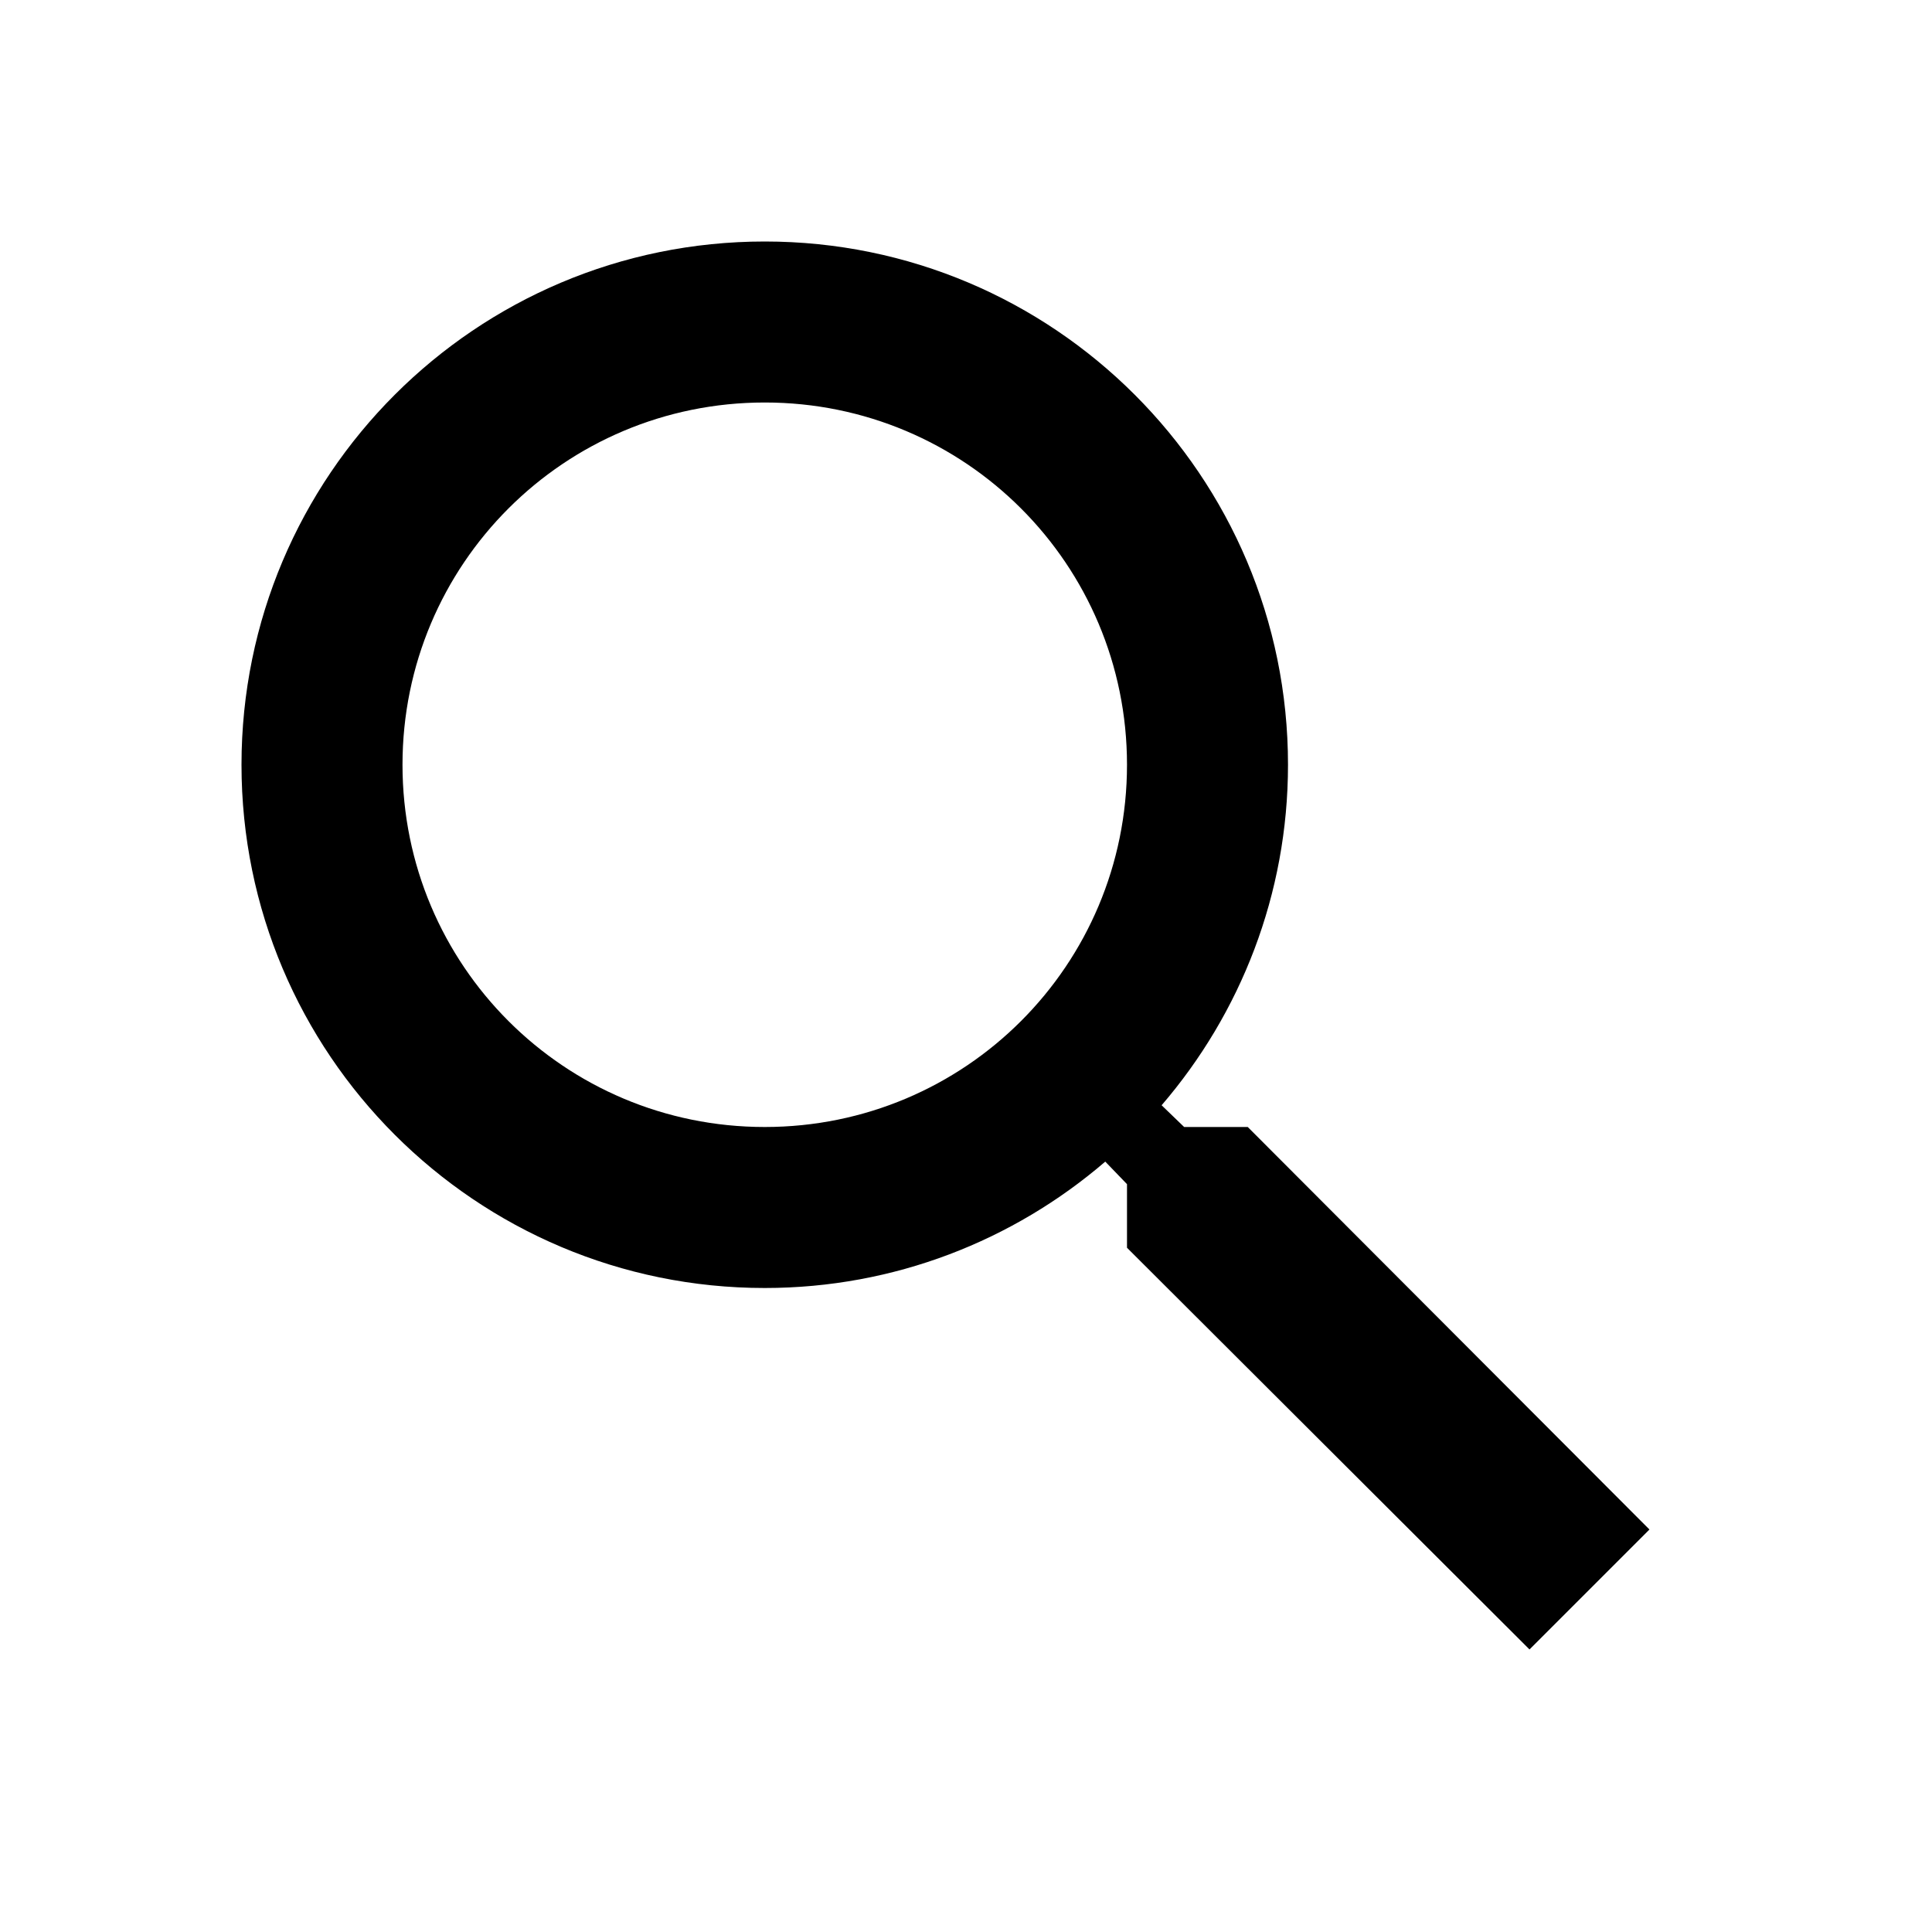
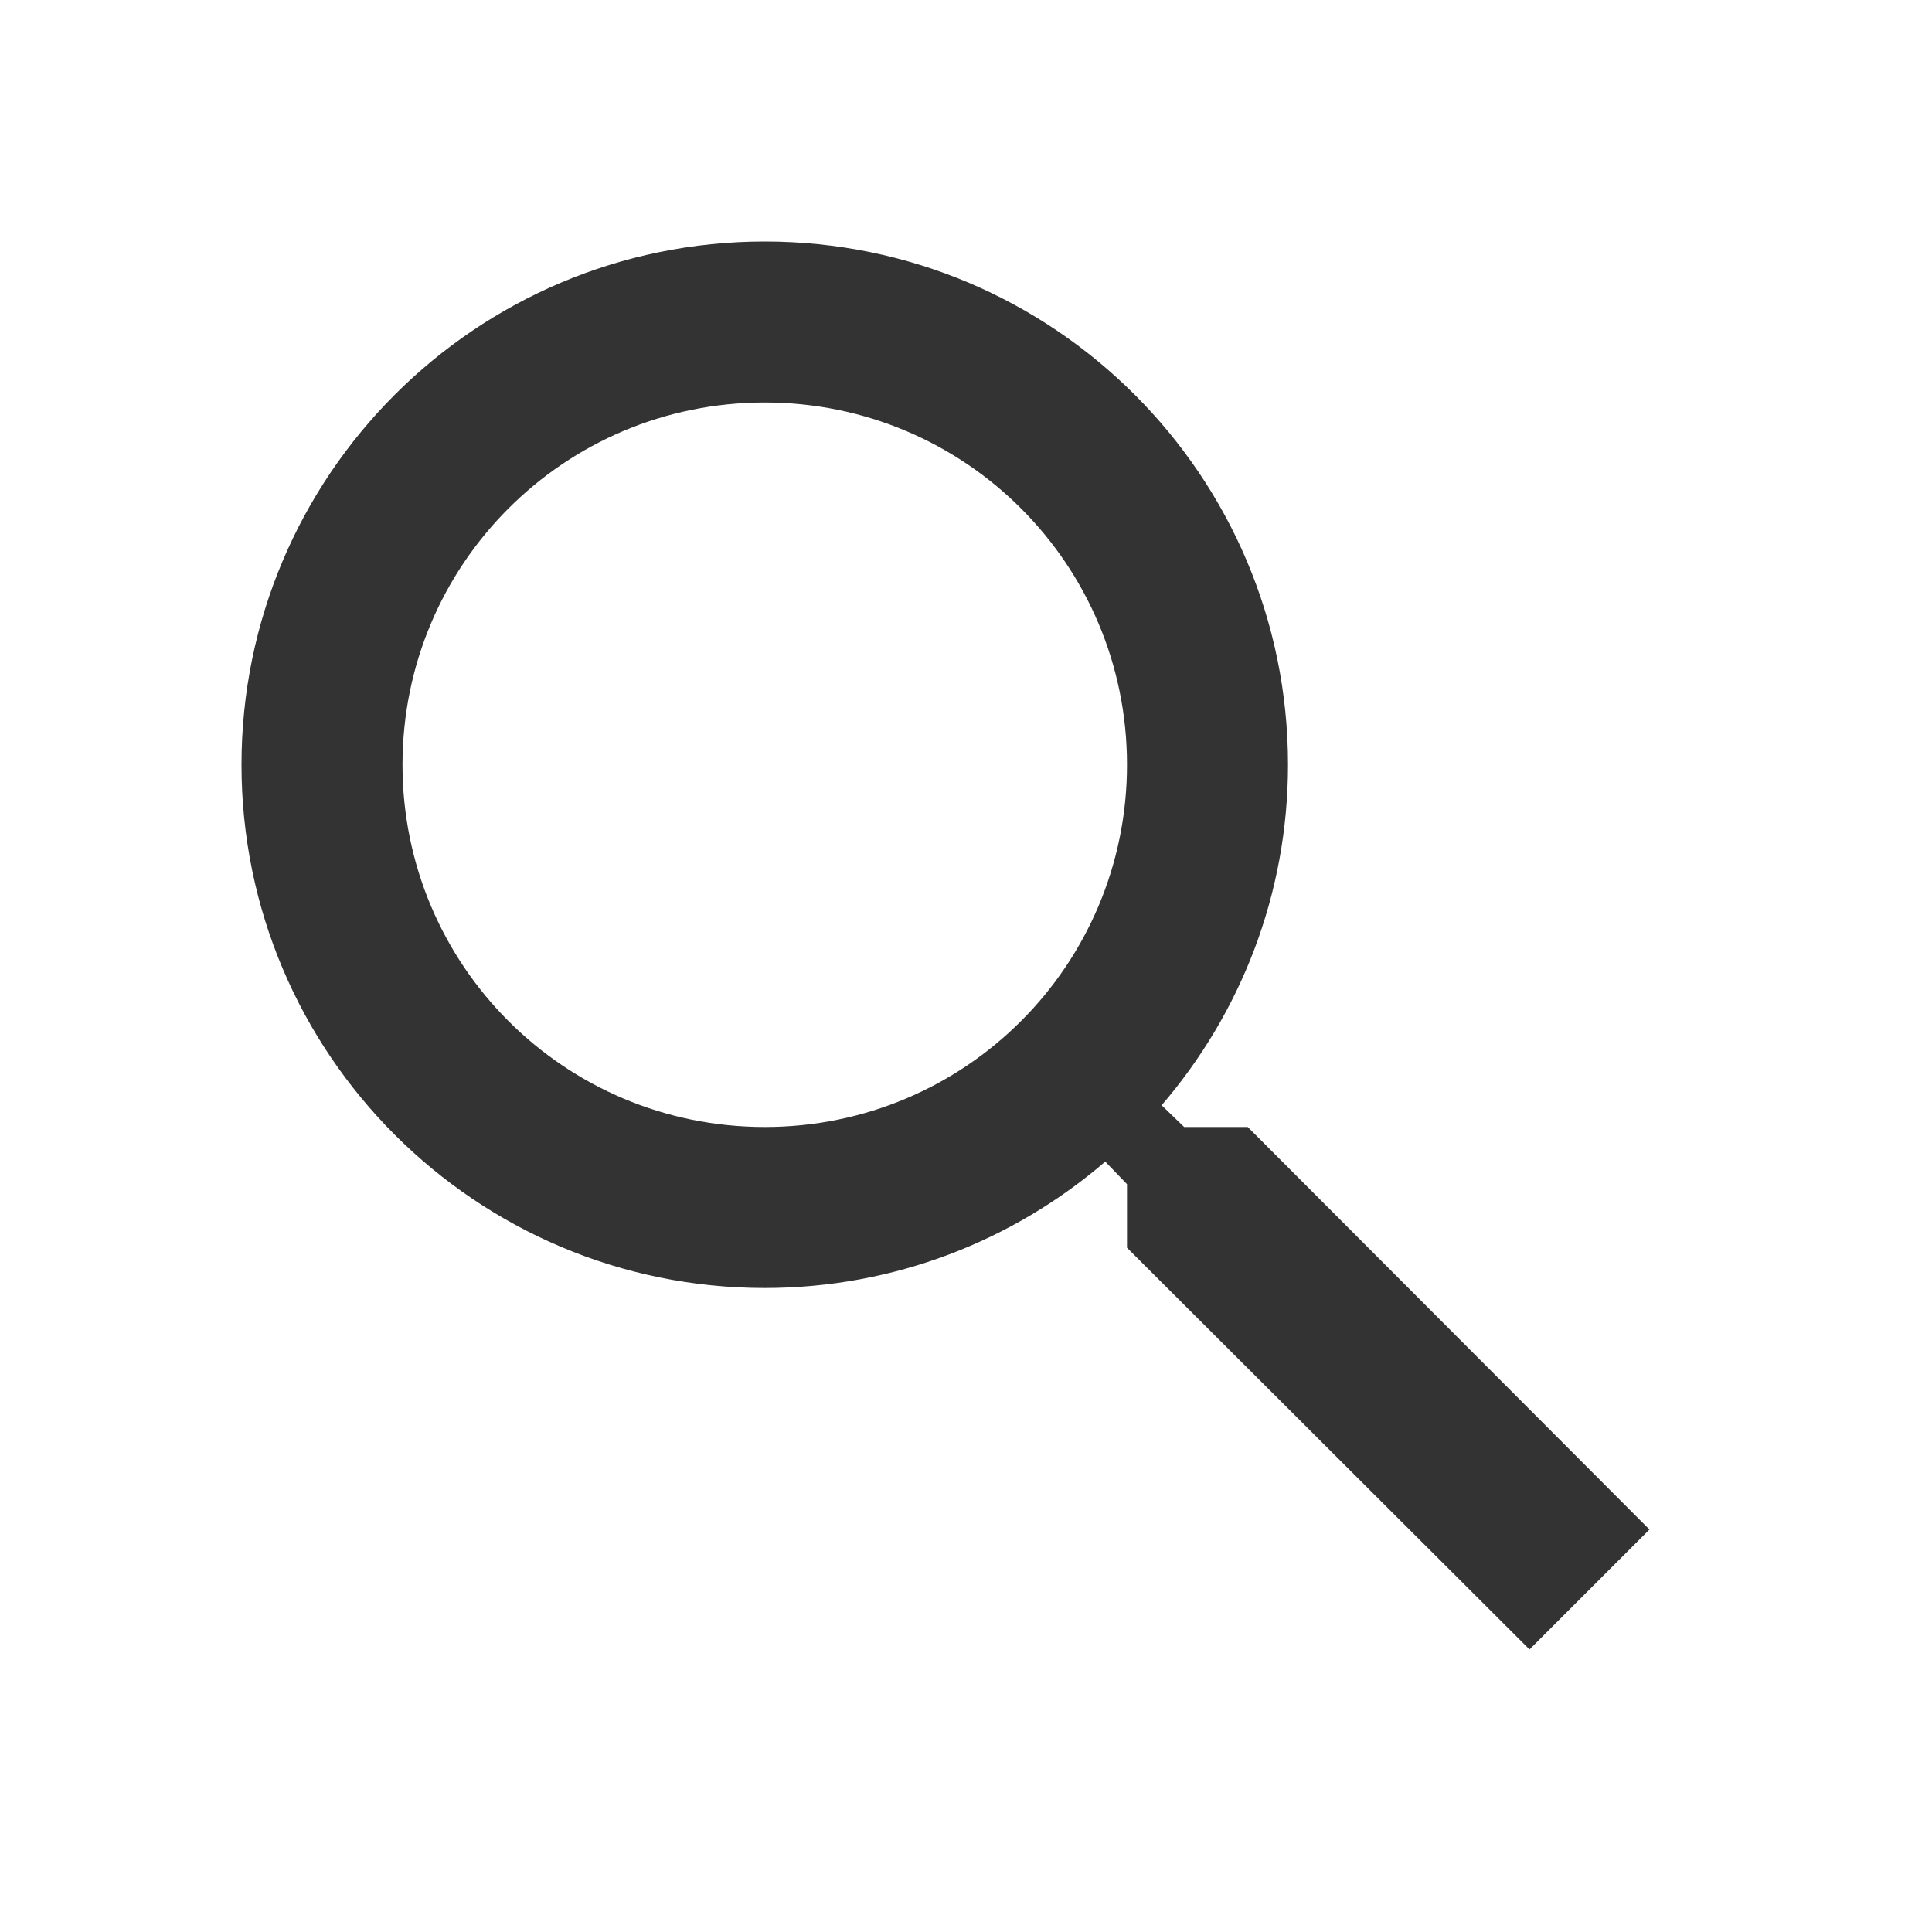
- <svg xmlns="http://www.w3.org/2000/svg" height="24px" viewBox="0 0 24 24" width="24px" fill="#000000">
+ <svg xmlns="http://www.w3.org/2000/svg" height="24px" viewBox="0 0 24 24" width="24px" fill="#333">
  <path d="M0 0h24v24H0z" fill="none" />
  <path d="M15.5 14h-.79l-.28-.27C15.41 12.59 16 11.11 16 9.5 16 5.91 13.09 3 9.5 3S3 5.91 3 9.5 5.91 16 9.5 16c1.61 0 3.09-.59 4.23-1.57l.27.28v.79l5 4.99L20.49 19l-4.99-5zm-6 0C7.01 14 5 11.99 5 9.5S7.01 5 9.5 5 14 7.01 14 9.5 11.99 14 9.5 14z" />
</svg>
